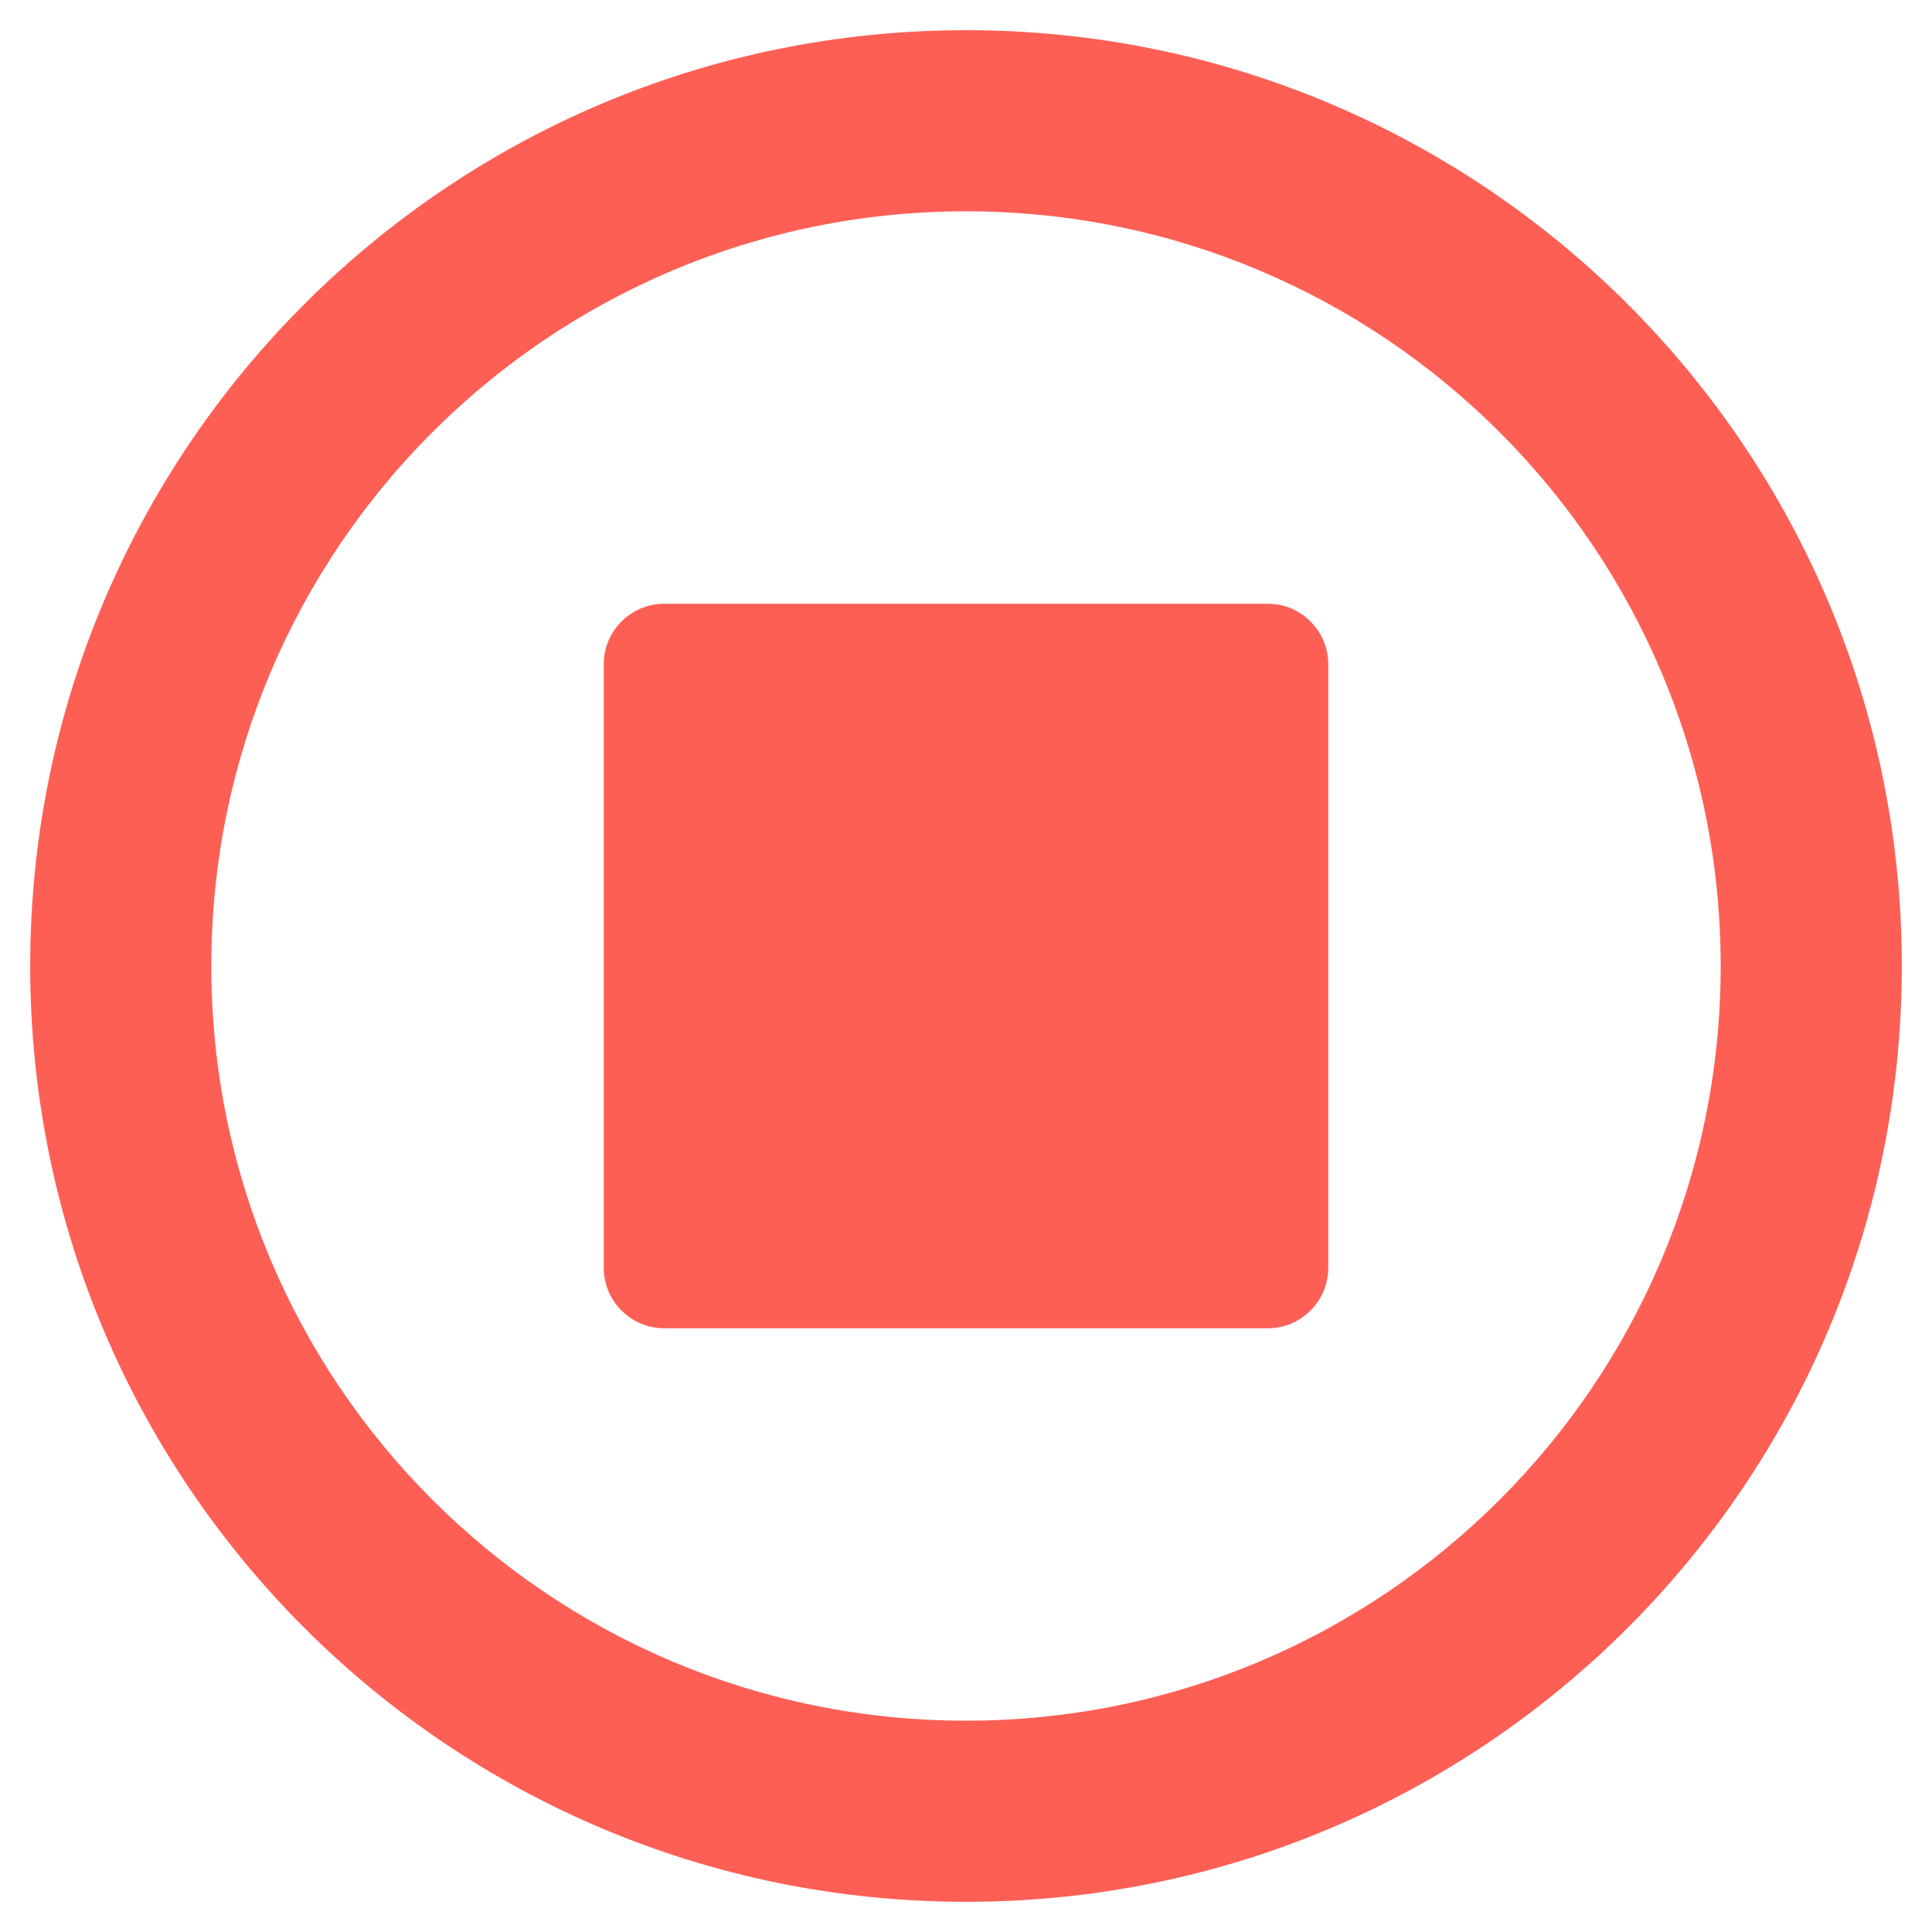
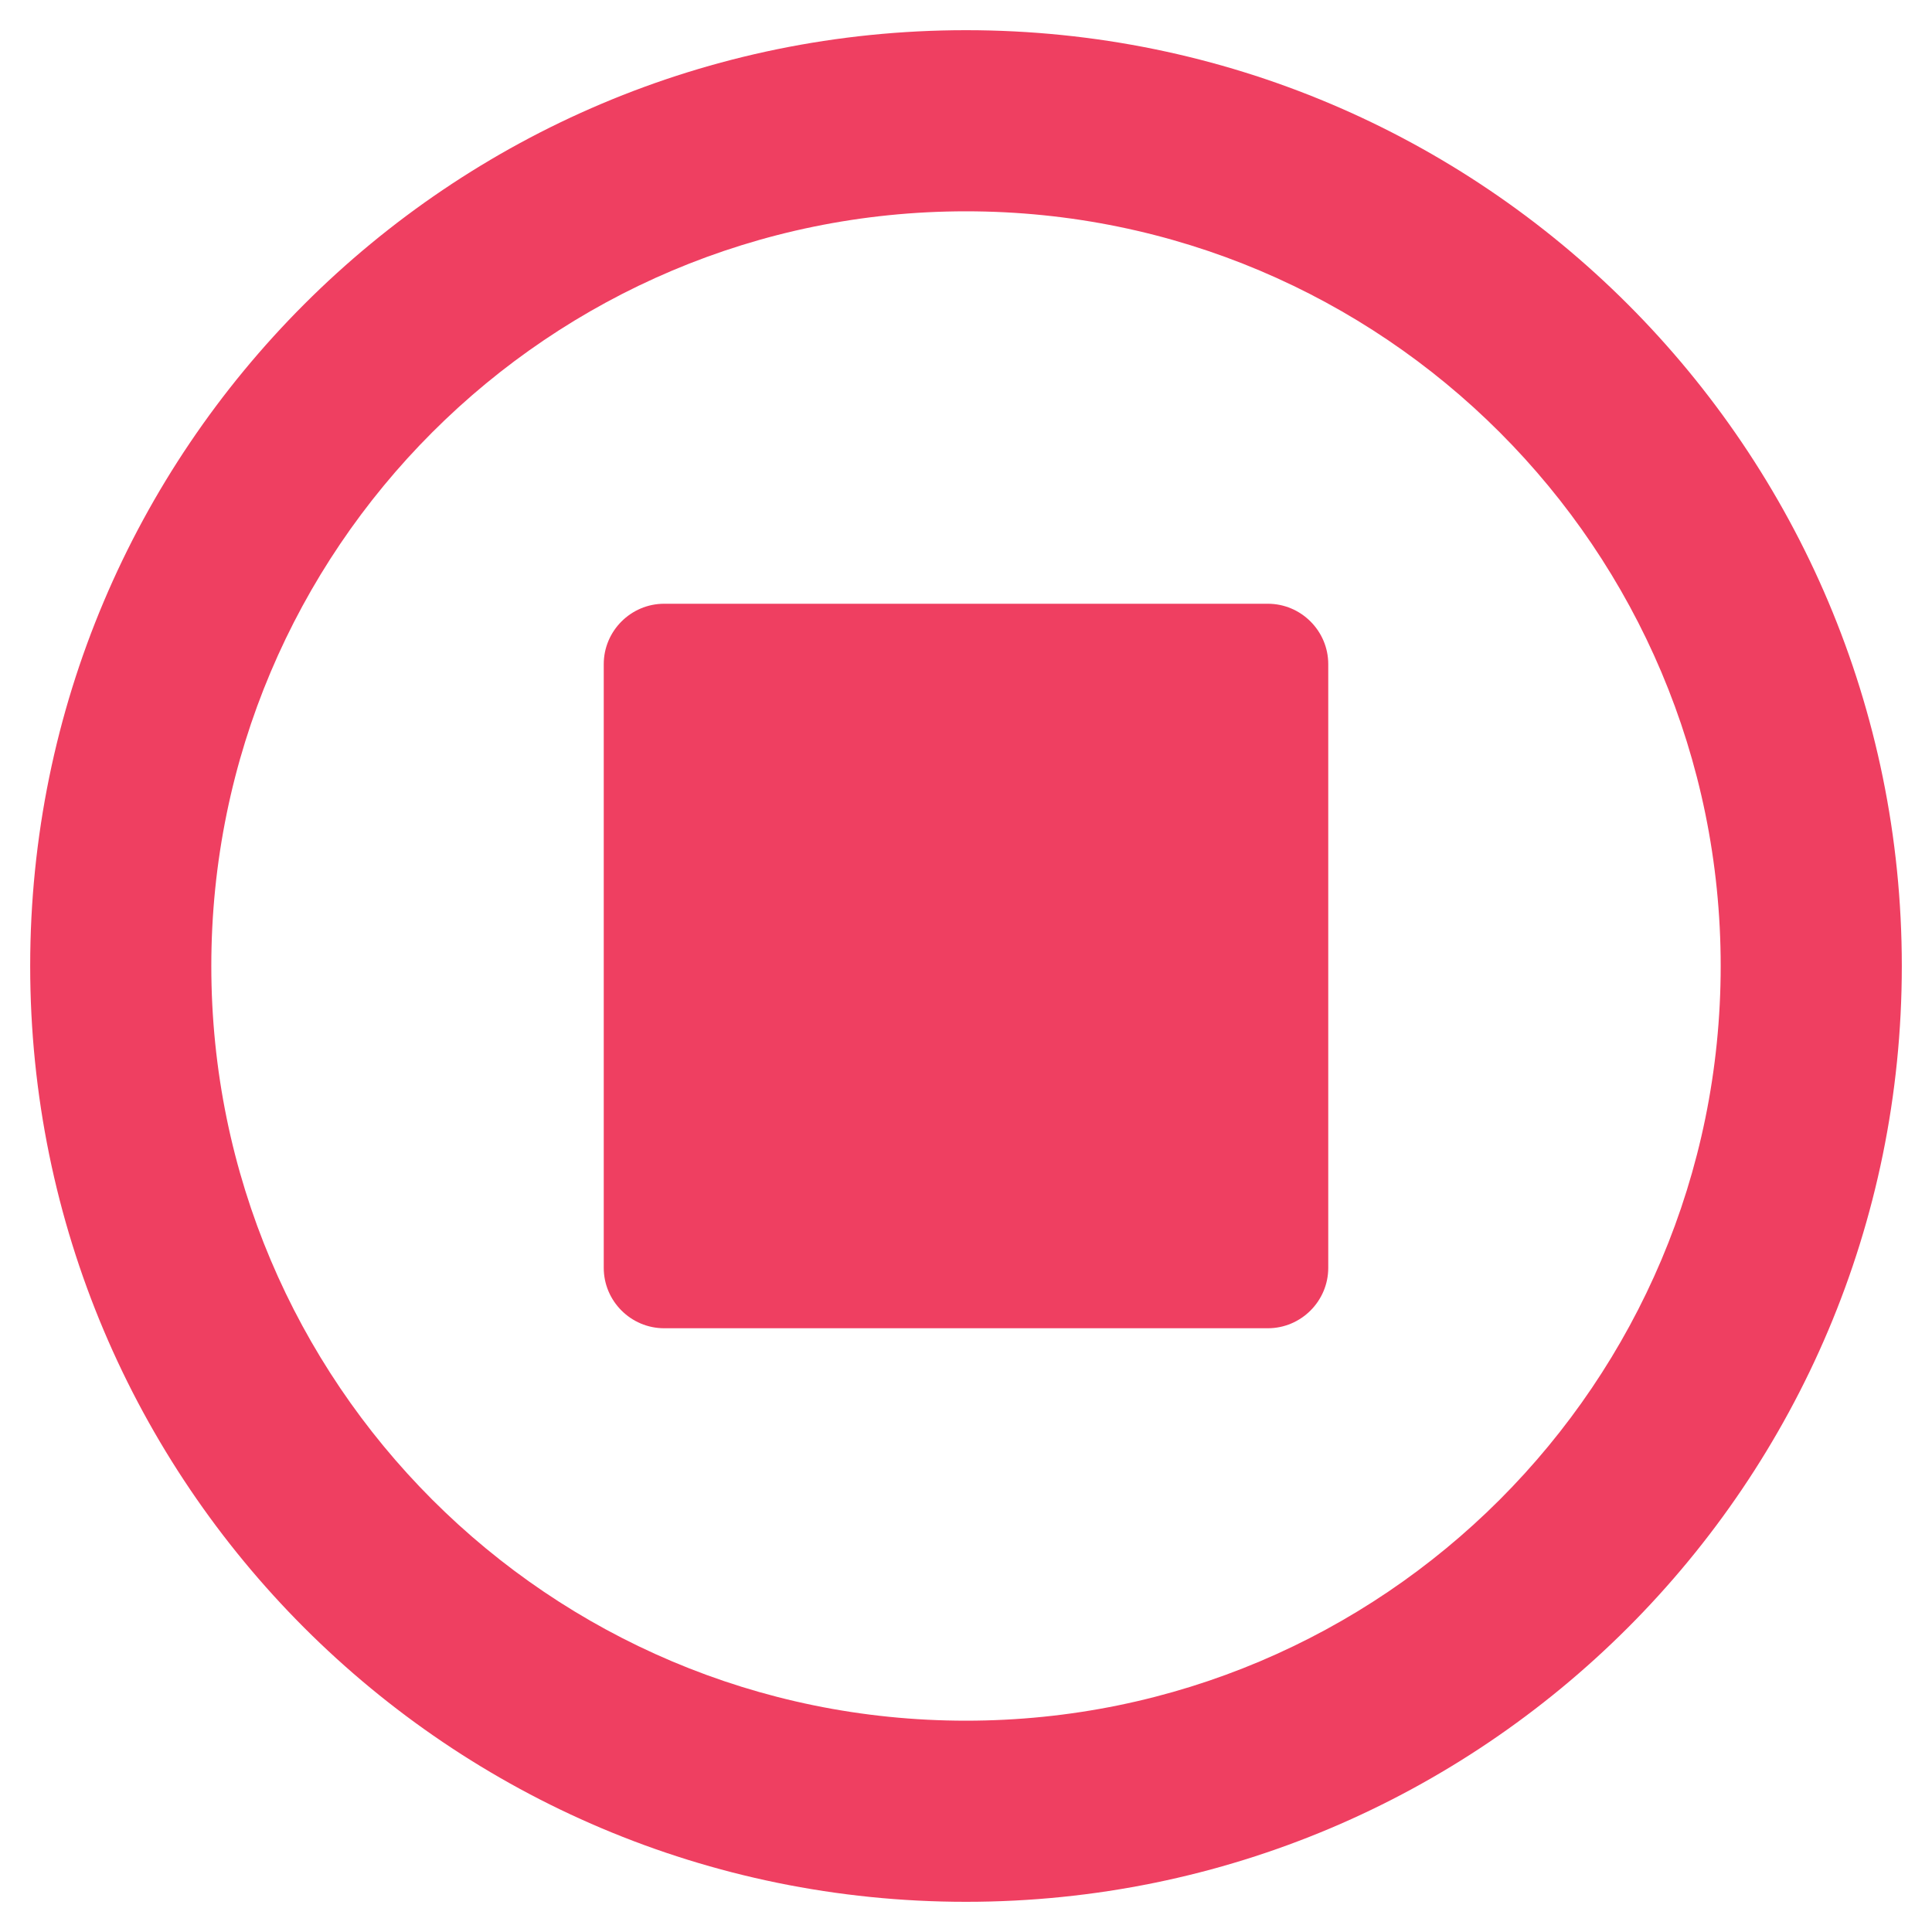
<svg xmlns="http://www.w3.org/2000/svg" aria-hidden="true" data-prefix="far" data-icon="stop-circle" class="svg-inline--fa fa-stop-circle fa-w-16" role="img" viewBox="0 0 512 512">
-   <path fill="#fe5f55" d="M504 256C504 119 393 8 256 8S8 119 8 256s111 248 248 248 248-111 248-248zm-448 0c0-110.5 89.5-200 200-200s200 89.5 200 200-89.5 200-200 200S56 366.5 56 256zm296-80v160c0 8.8-7.2 16-16 16H176c-8.8 0-16-7.2-16-16V176c0-8.8 7.2-16 16-16h160c8.8 0 16 7.2 16 16z" />
+   <path fill="#ef3f61" d="M504 256C504 119 393 8 256 8S8 119 8 256s111 248 248 248 248-111 248-248zm-448 0c0-110.5 89.5-200 200-200s200 89.5 200 200-89.5 200-200 200S56 366.5 56 256zm296-80v160c0 8.8-7.2 16-16 16H176c-8.8 0-16-7.2-16-16V176c0-8.8 7.2-16 16-16h160c8.8 0 16 7.2 16 16z" />
</svg>
